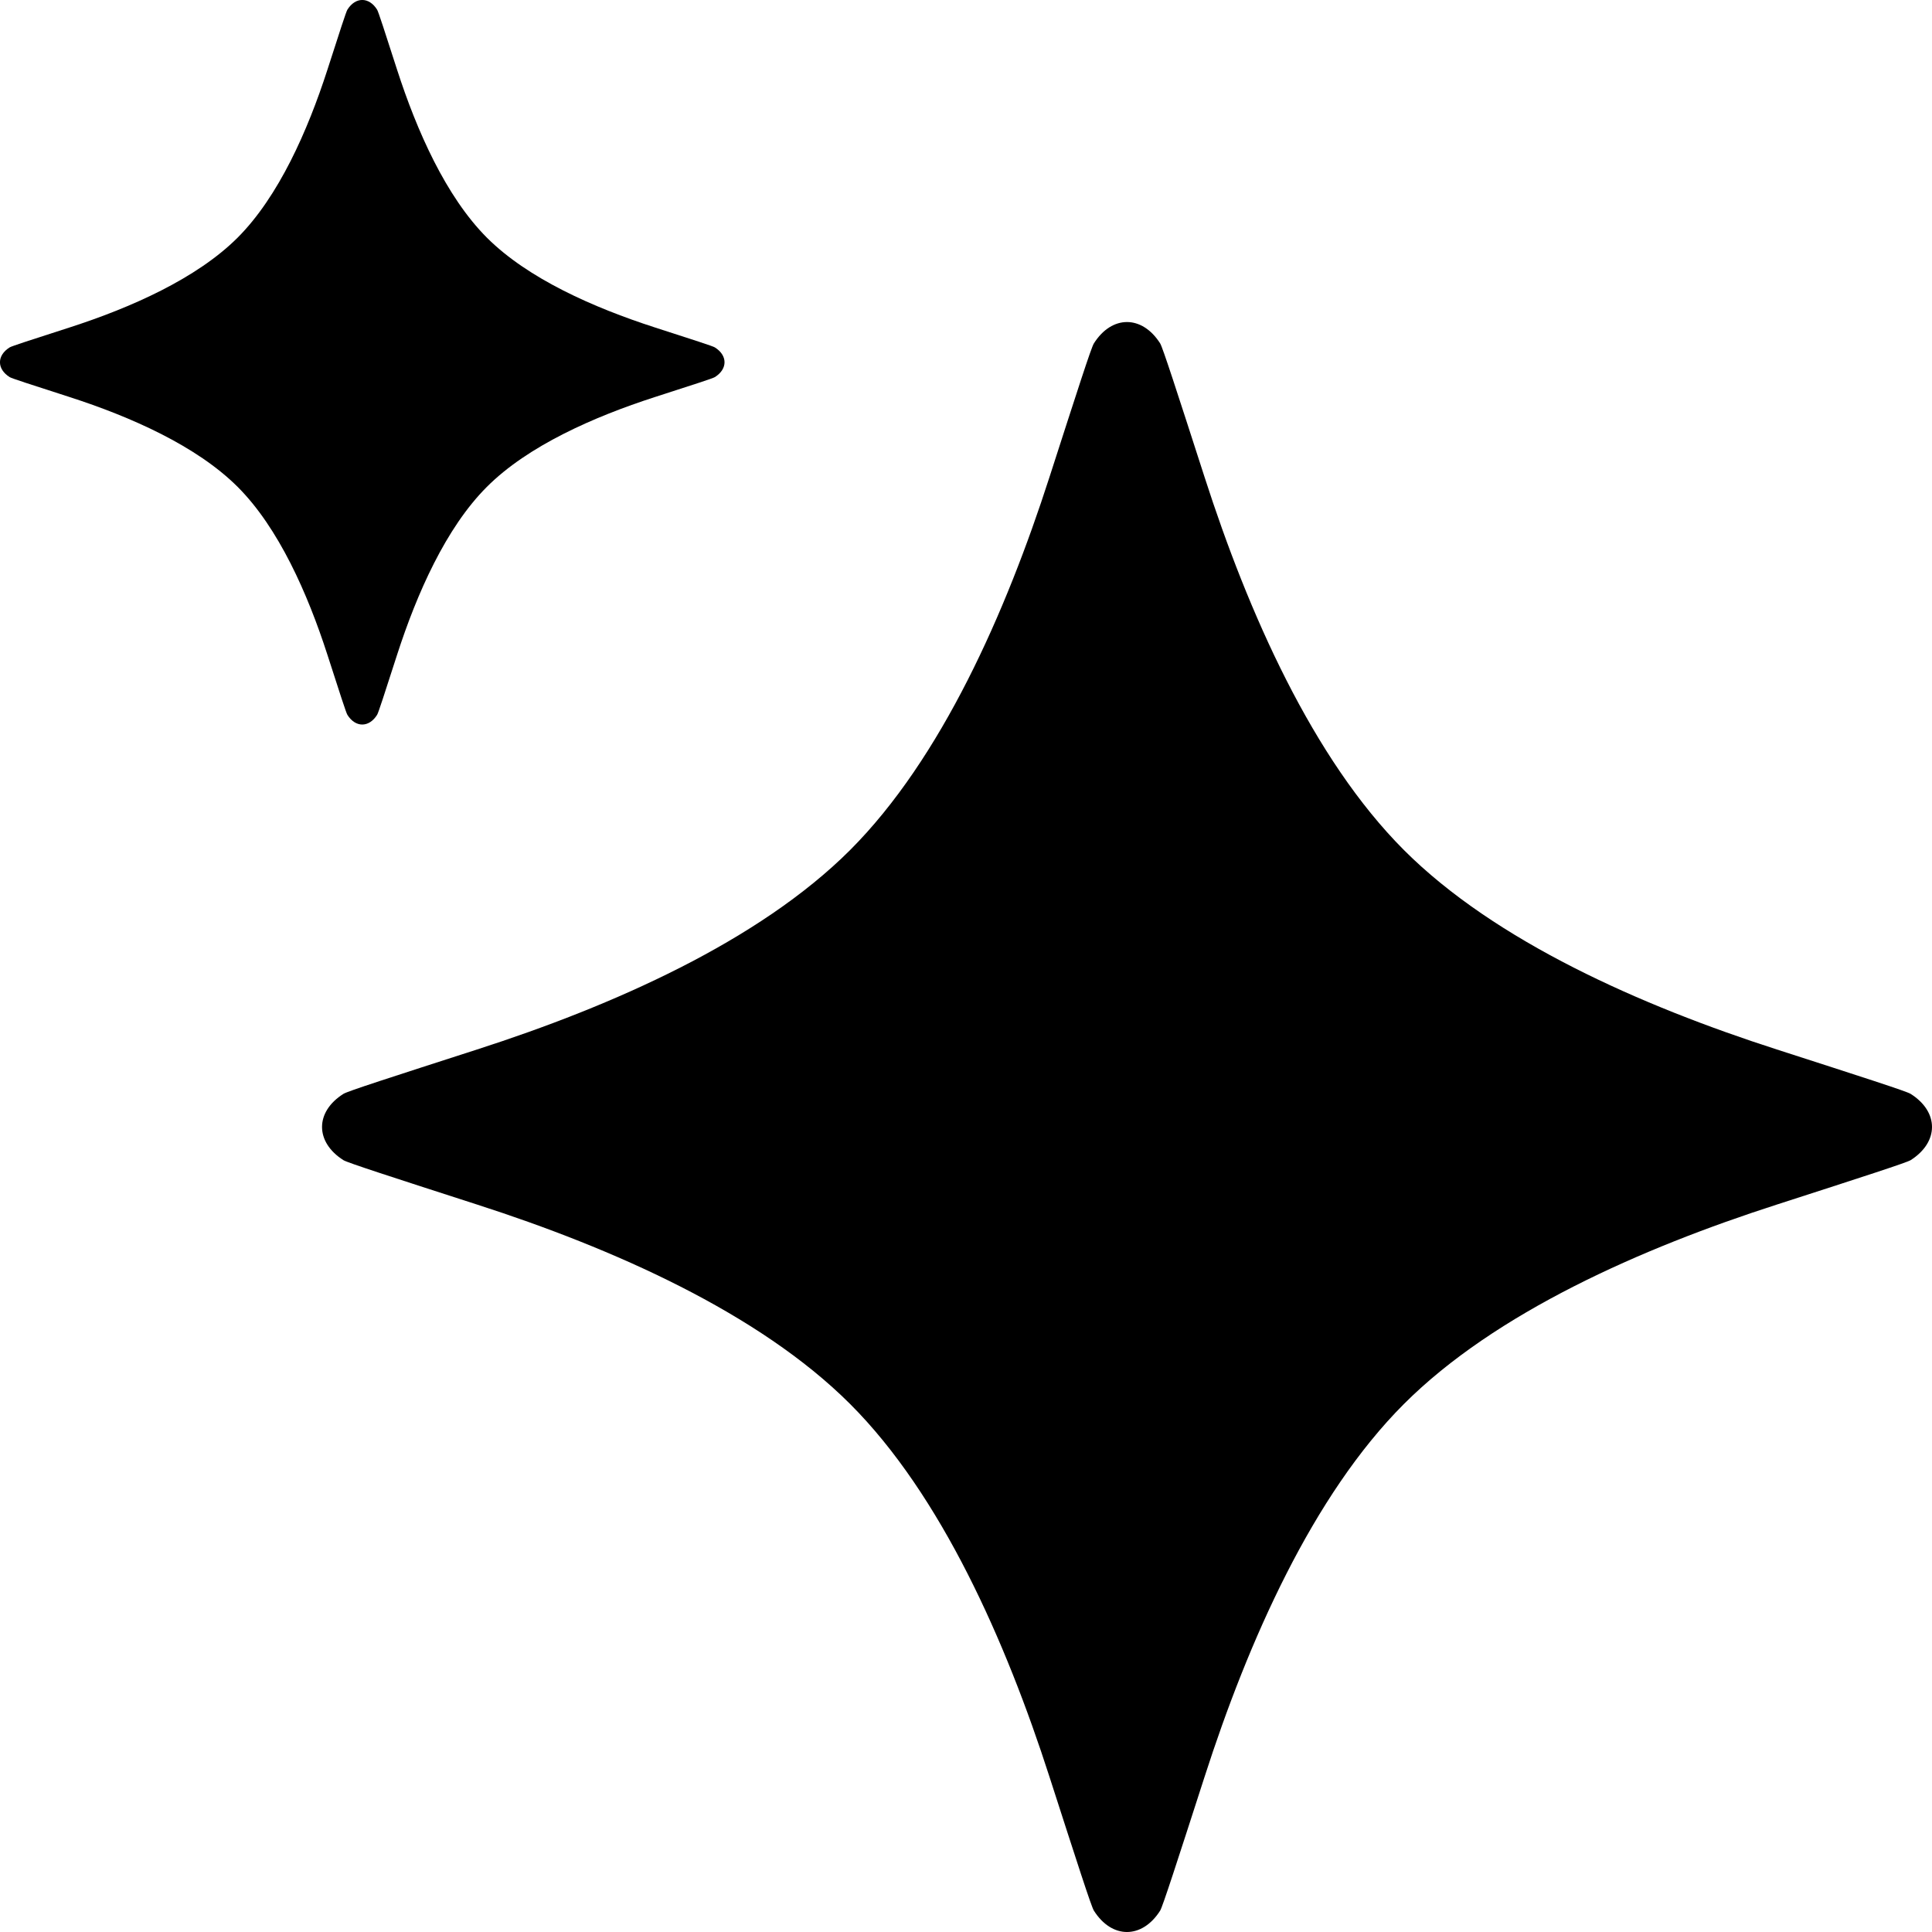
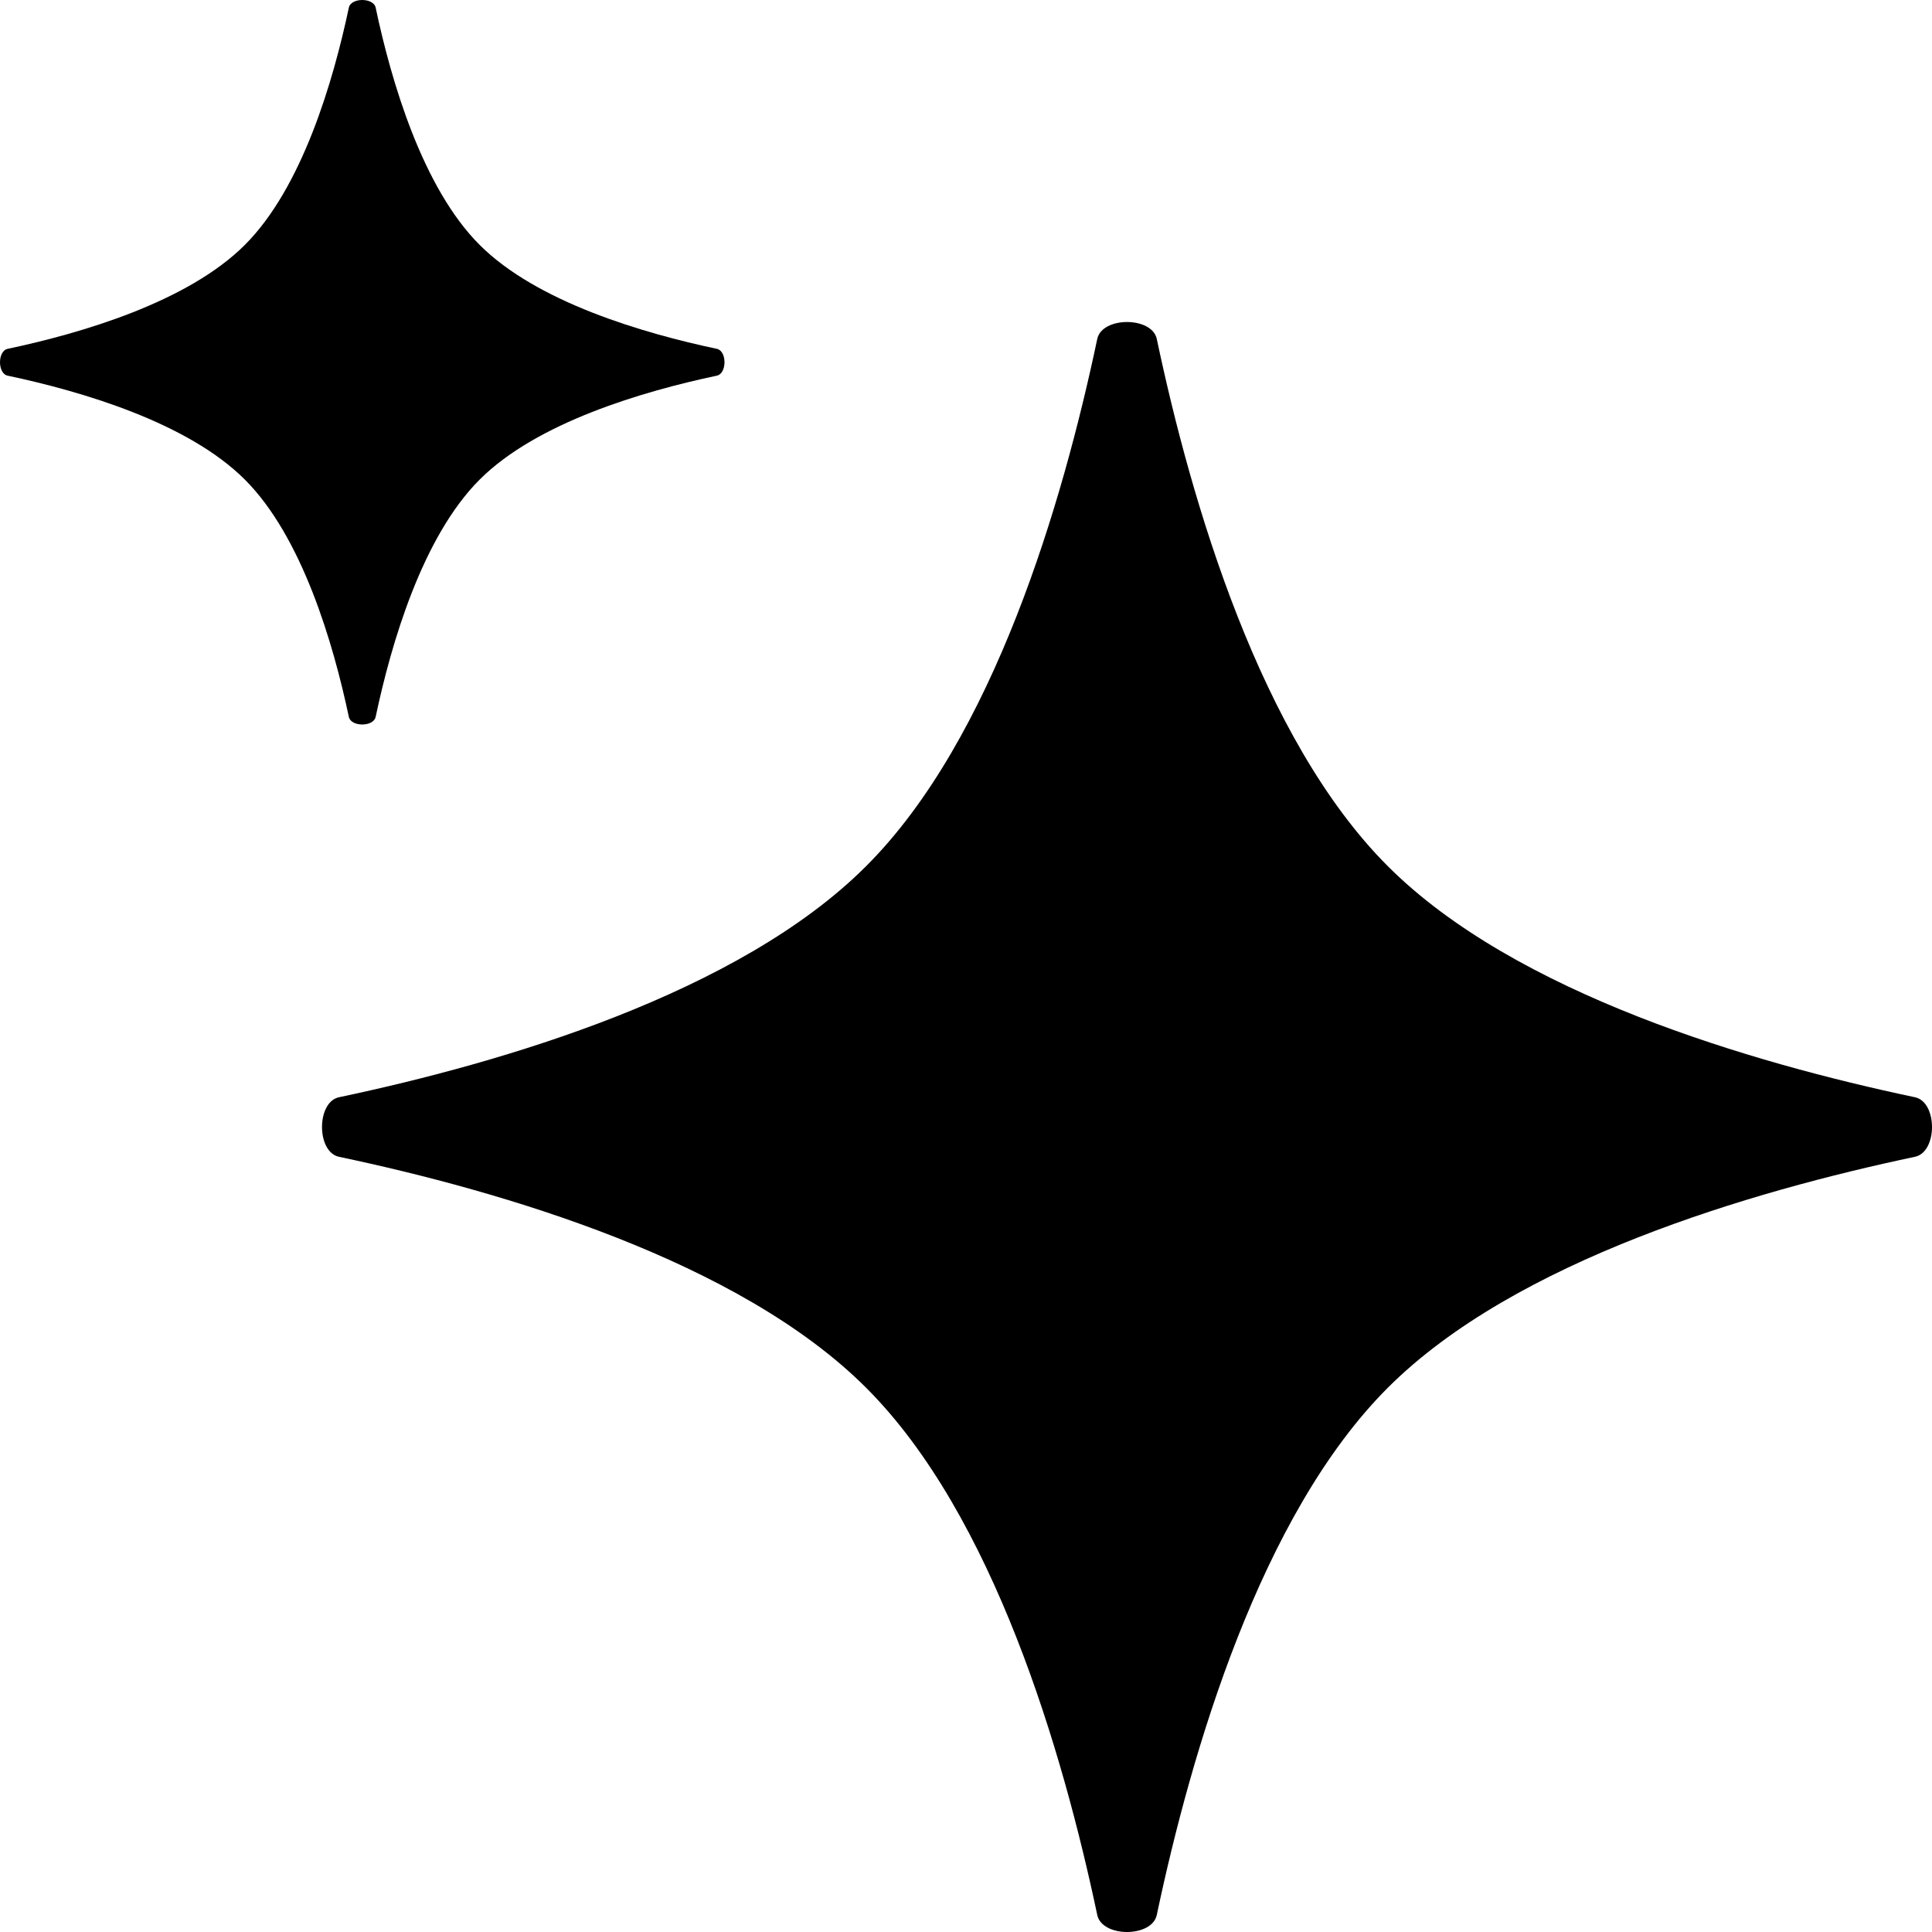
<svg xmlns="http://www.w3.org/2000/svg" width="16" height="16" viewBox="0 0 16 16">
-   <path d="M8.691 3.952C8.922 3.236 9.037 2.878 9.059 2.844C9.208 2.608 9.458 2.608 9.608 2.844C9.629 2.878 9.745 3.236 9.976 3.952C10.337 5.073 10.871 6.283 11.627 7.04C12.383 7.796 13.593 8.33 14.714 8.691C15.43 8.922 15.788 9.037 15.823 9.059C16.059 9.208 16.059 9.458 15.823 9.608C15.788 9.629 15.43 9.745 14.714 9.976C13.593 10.337 12.383 10.871 11.627 11.627C10.871 12.383 10.337 13.593 9.976 14.714C9.745 15.43 9.629 15.788 9.608 15.823C9.458 16.059 9.208 16.059 9.059 15.823C9.037 15.788 8.922 15.43 8.691 14.714C8.33 13.593 7.796 12.383 7.04 11.627C6.283 10.871 5.073 10.337 3.952 9.976C3.236 9.745 2.878 9.629 2.844 9.608C2.608 9.458 2.608 9.208 2.844 9.059C2.878 9.037 3.236 8.922 3.952 8.691C5.073 8.33 6.283 7.796 7.04 7.04C7.796 6.283 8.33 5.073 8.691 3.952Z" />
-   <path d="M2.711 0.579C2.815 0.256 2.867 0.095 2.877 0.08C2.944 -0.027 3.056 -0.027 3.123 0.08C3.133 0.095 3.185 0.256 3.289 0.579C3.452 1.083 3.692 1.627 4.032 1.968C4.372 2.308 4.917 2.548 5.421 2.711C5.744 2.815 5.905 2.867 5.92 2.877C6.027 2.944 6.027 3.056 5.92 3.123C5.905 3.133 5.744 3.185 5.421 3.289C4.917 3.452 4.372 3.692 4.032 4.032C3.692 4.372 3.452 4.917 3.289 5.421C3.185 5.744 3.133 5.905 3.123 5.92C3.056 6.027 2.944 6.027 2.877 5.92C2.867 5.905 2.815 5.744 2.711 5.421C2.548 4.917 2.308 4.372 1.968 4.032C1.627 3.692 1.083 3.452 0.579 3.289C0.256 3.185 0.095 3.133 0.08 3.123C-0.027 3.056 -0.027 2.944 0.08 2.877C0.095 2.867 0.256 2.815 0.579 2.711C1.083 2.548 1.627 2.308 1.968 1.968C2.308 1.627 2.548 1.083 2.711 0.579Z" />
+   <path d="M9.087 2.807C9.127 2.62 9.54 2.62 9.58 2.807C9.866 4.163 10.439 6.119 11.493 7.173C12.547 8.228 14.504 8.801 15.859 9.087C16.047 9.127 16.047 9.54 15.859 9.58C14.504 9.866 12.547 10.439 11.493 11.493C10.439 12.547 9.866 14.504 9.58 15.859C9.54 16.047 9.127 16.047 9.087 15.859C8.801 14.504 8.228 12.547 7.173 11.493C6.119 10.439 4.163 9.866 2.807 9.58C2.62 9.54 2.62 9.127 2.807 9.087C4.163 8.801 6.119 8.228 7.173 7.173C8.228 6.119 8.801 4.163 9.087 2.807Z" />
+   <path d="M2.889 0.063C2.907 -0.021 3.093 -0.021 3.111 0.063C3.24 0.673 3.498 1.554 3.972 2.028C4.446 2.502 5.327 2.76 5.937 2.889C6.021 2.907 6.021 3.093 5.937 3.111C5.327 3.24 4.446 3.498 3.972 3.972C3.498 4.446 3.24 5.327 3.111 5.937C3.093 6.021 2.907 6.021 2.889 5.937C2.76 5.327 2.502 4.446 2.028 3.972C1.554 3.498 0.673 3.24 0.063 3.111C-0.021 3.093 -0.021 2.907 0.063 2.889C0.673 2.76 1.554 2.502 2.028 2.028C2.502 1.554 2.76 0.673 2.889 0.063Z" />
</svg>
